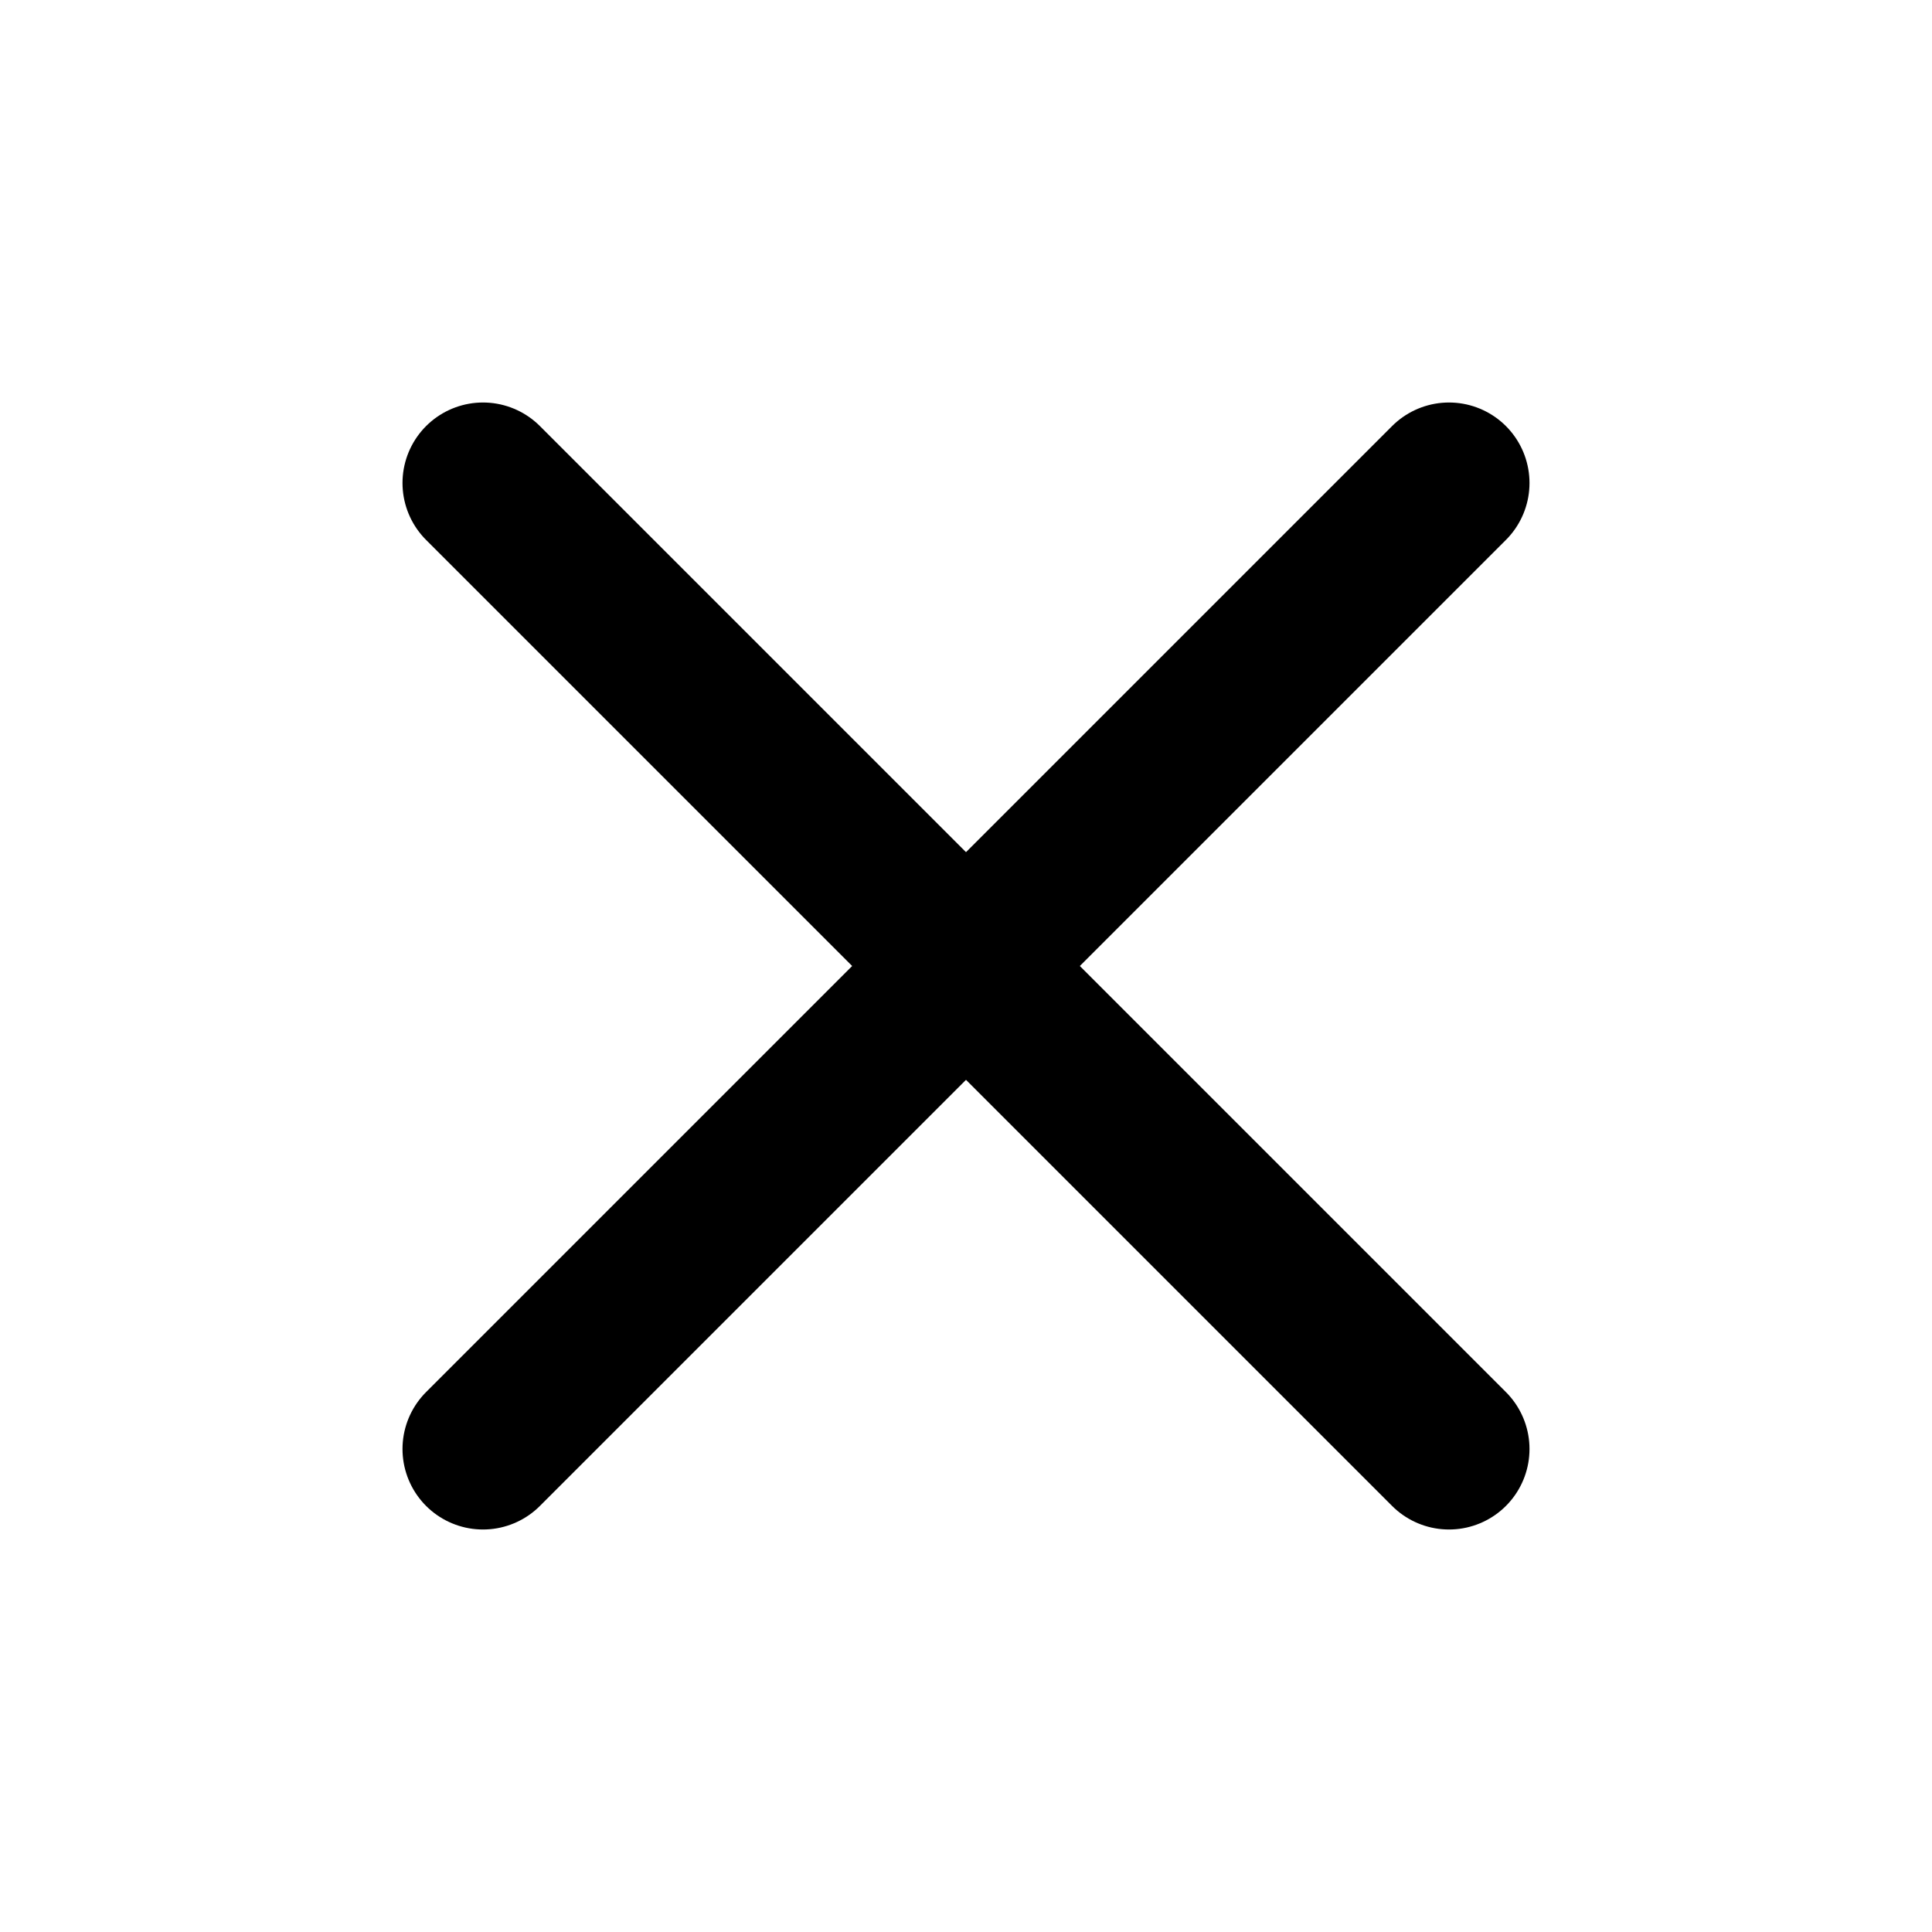
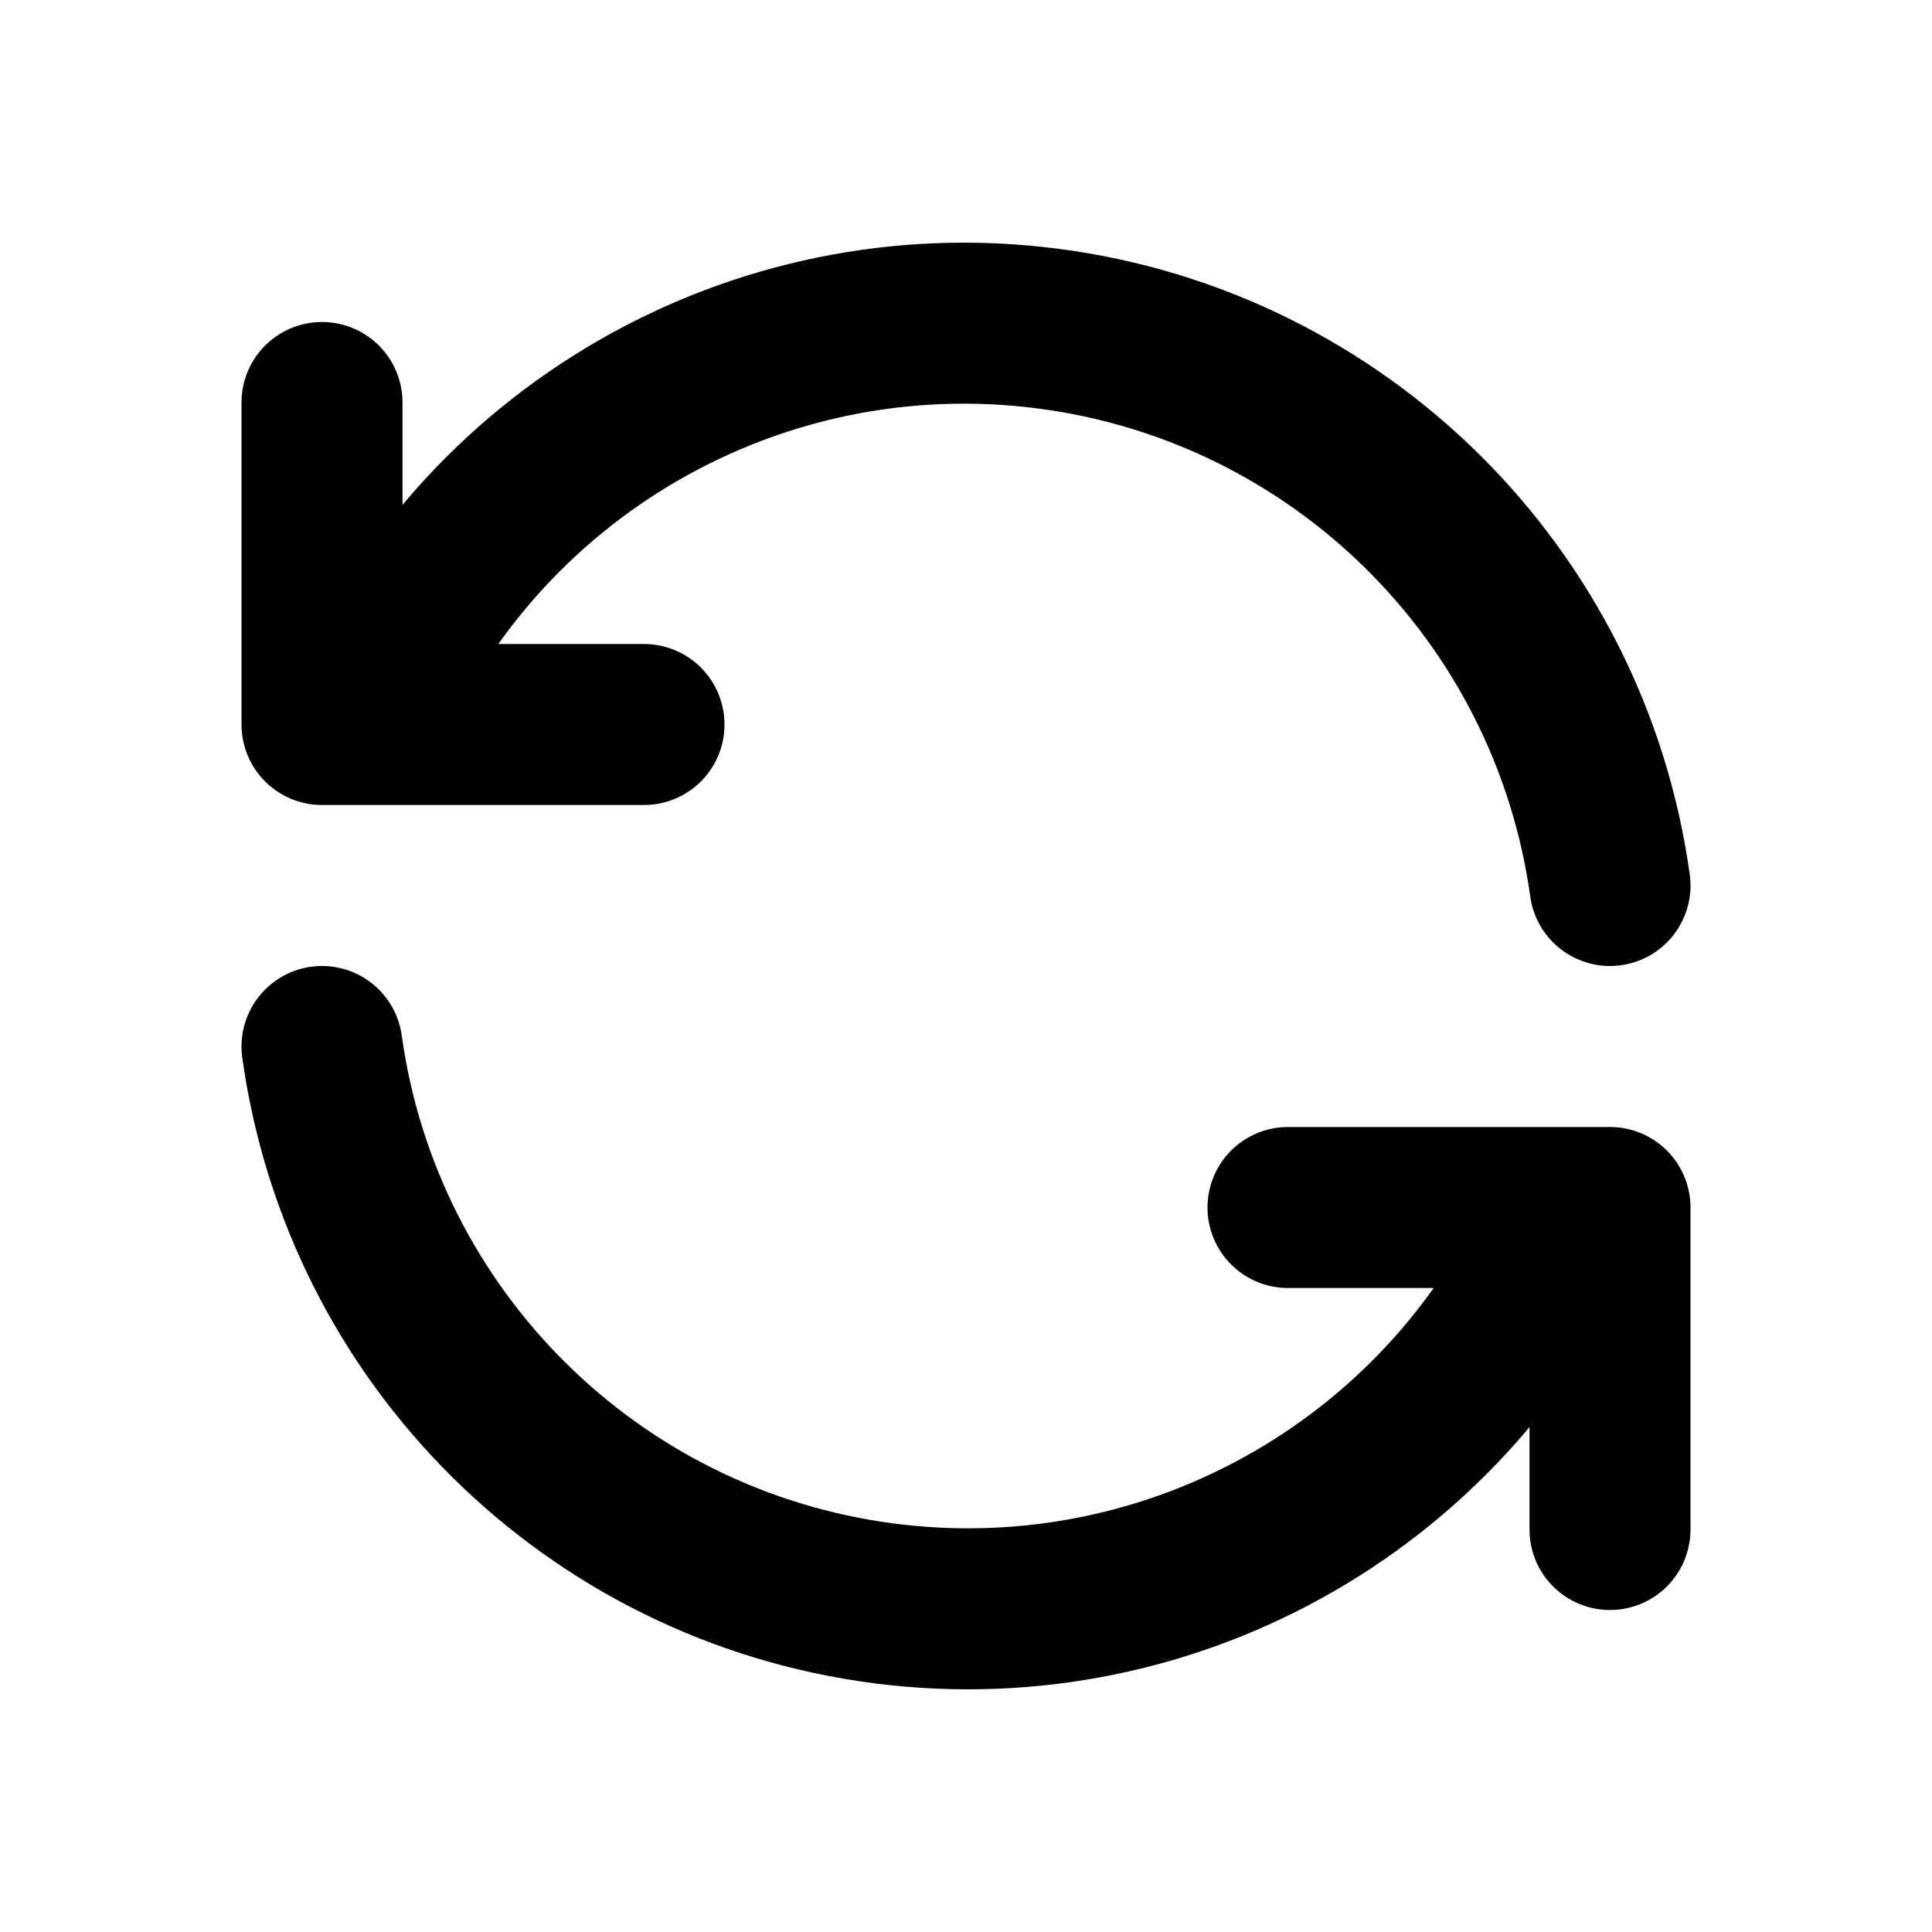
- <svg xmlns="http://www.w3.org/2000/svg" viewBox="0 0 24 24" fill="none" stroke="currentColor" stroke-width="2" stroke-linecap="round" stroke-linejoin="round" class="icon icon-tabler icons-tabler-outline icon-tabler-x">
+ <svg xmlns="http://www.w3.org/2000/svg" viewBox="0 0 24 24" fill="none" stroke="currentColor" stroke-width="2" stroke-linecap="round" stroke-linejoin="round" class="icon icon-tabler icons-tabler-outline icon-tabler-refresh">
  <path stroke="none" d="M0 0h24v24H0z" fill="none" />
-   <path d="M18 6l-12 12" />
-   <path d="M6 6l12 12" />
+   <path d="M20 11a8.1 8.1 0 0 0 -15.5 -2m-.5 -4v4h4" />
+   <path d="M4 13a8.1 8.1 0 0 0 15.5 2m.5 4v-4h-4" />
</svg>
